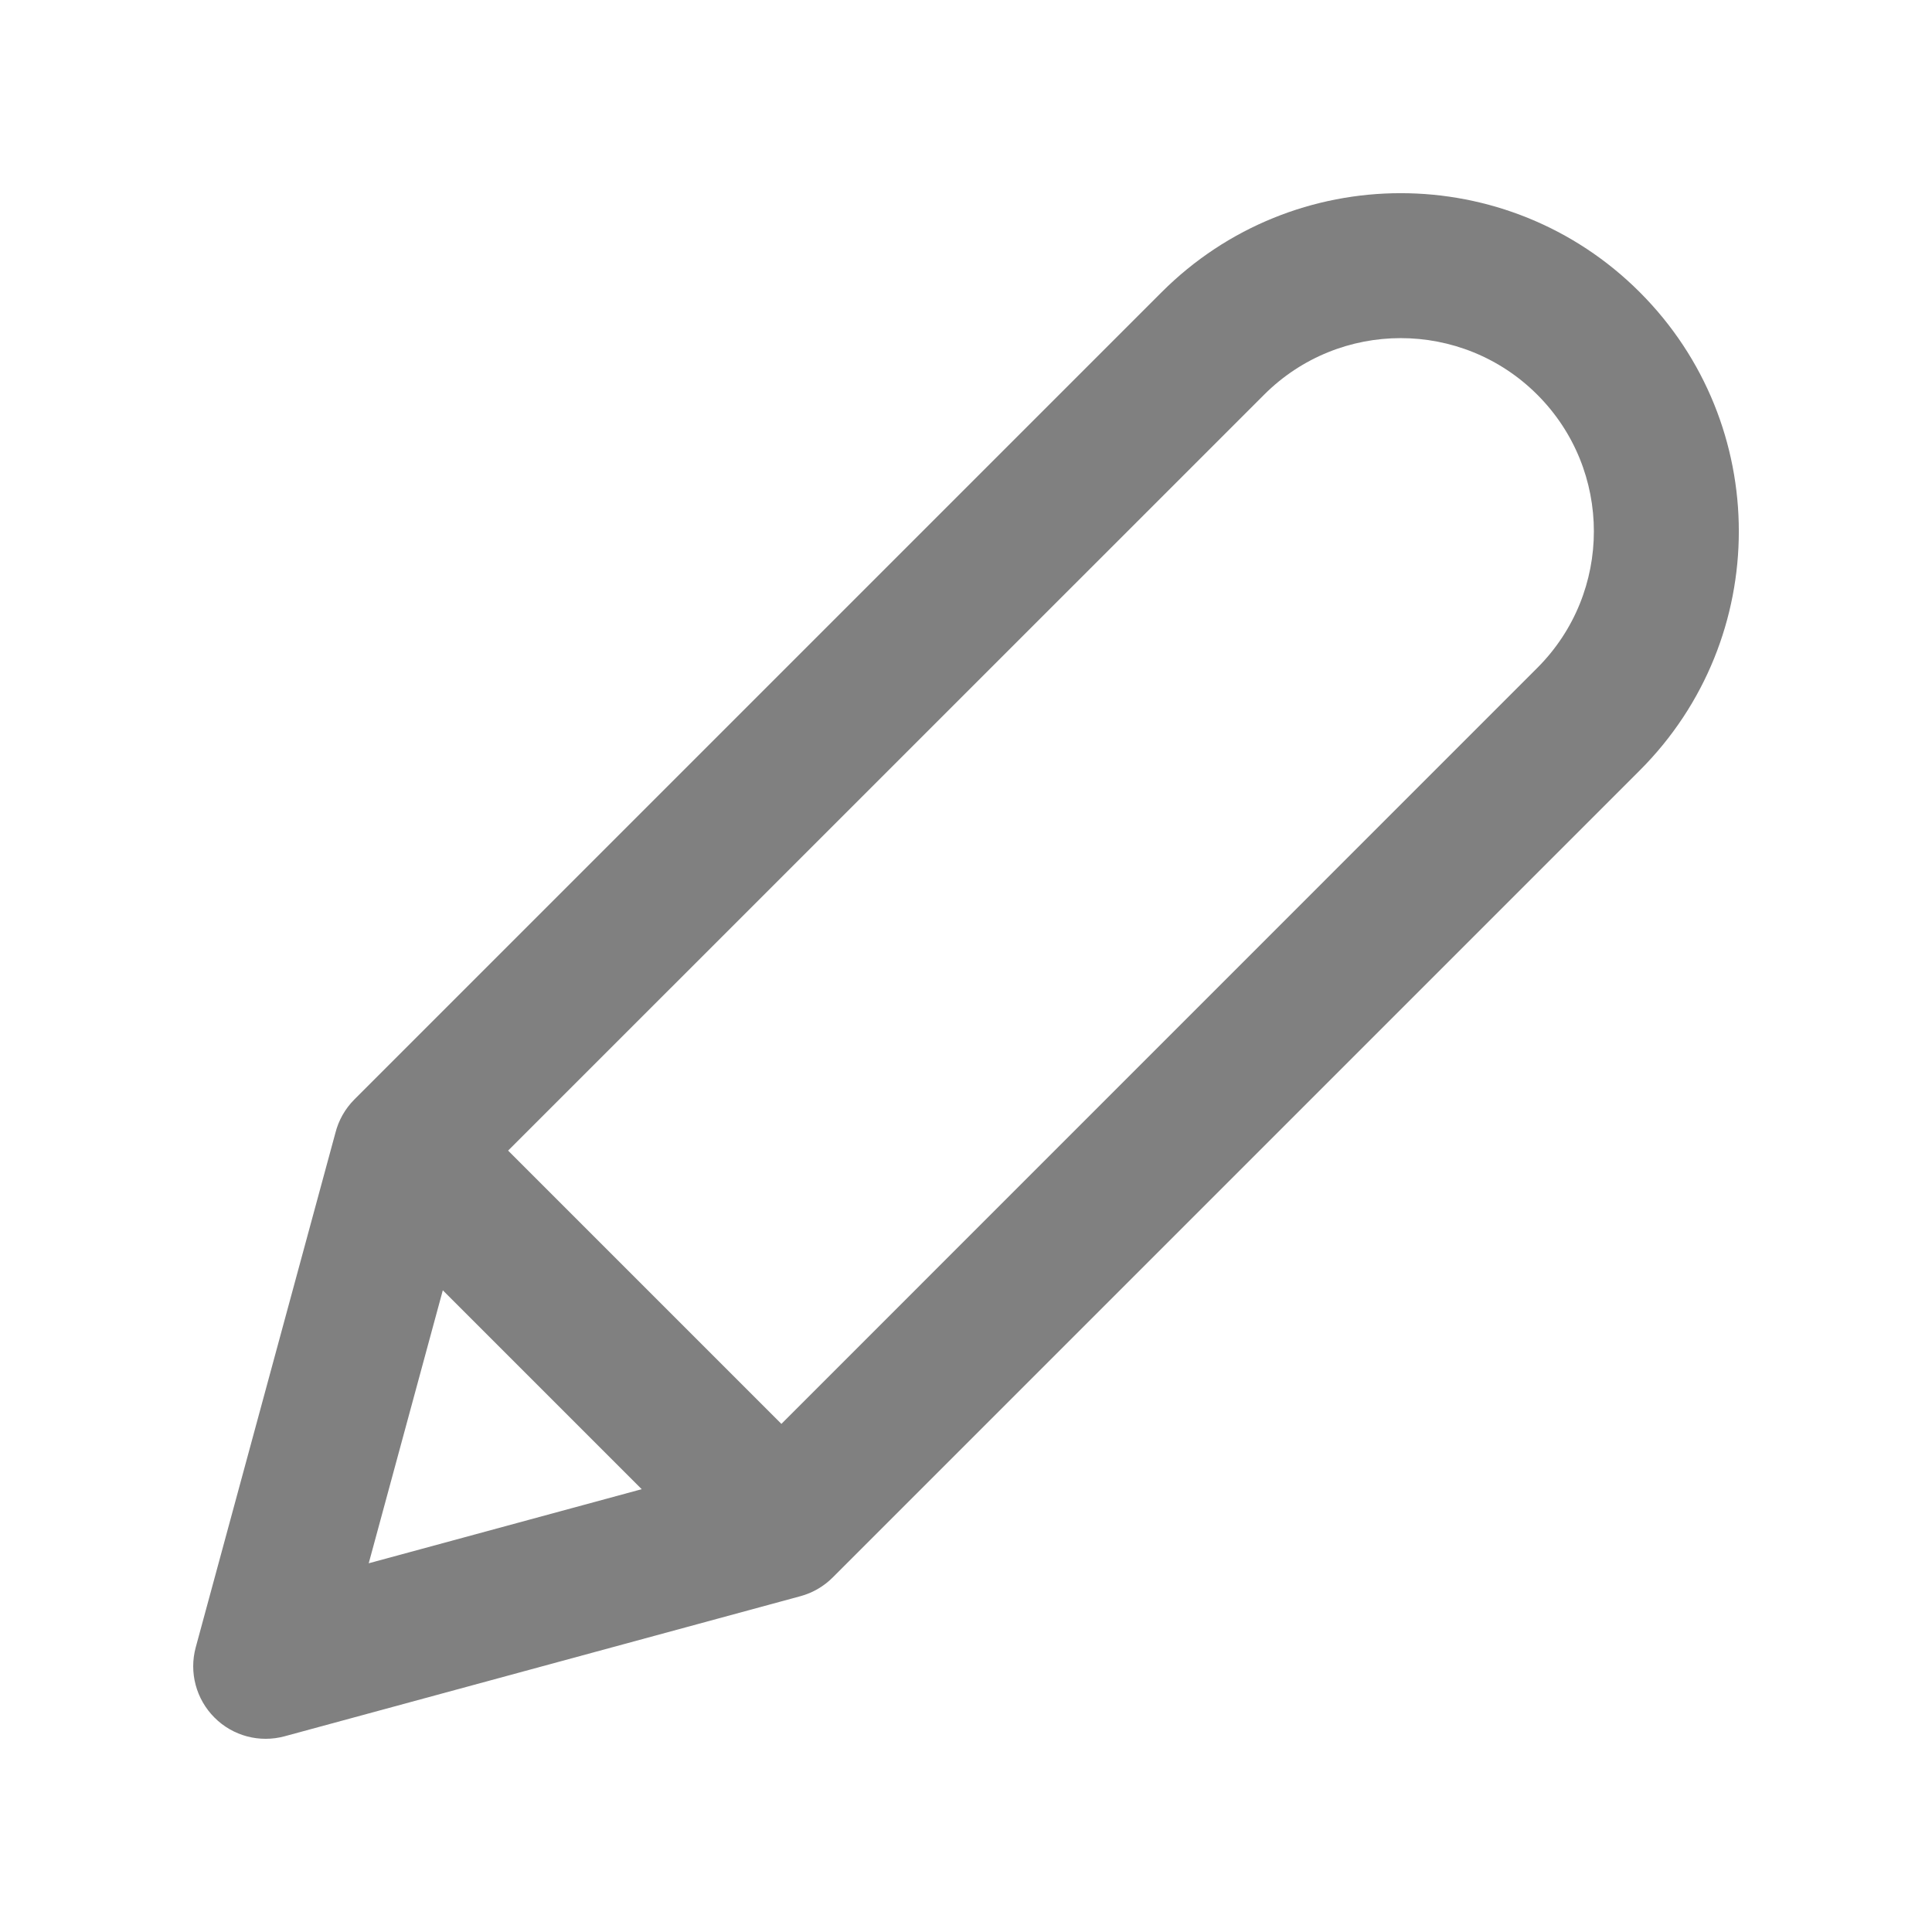
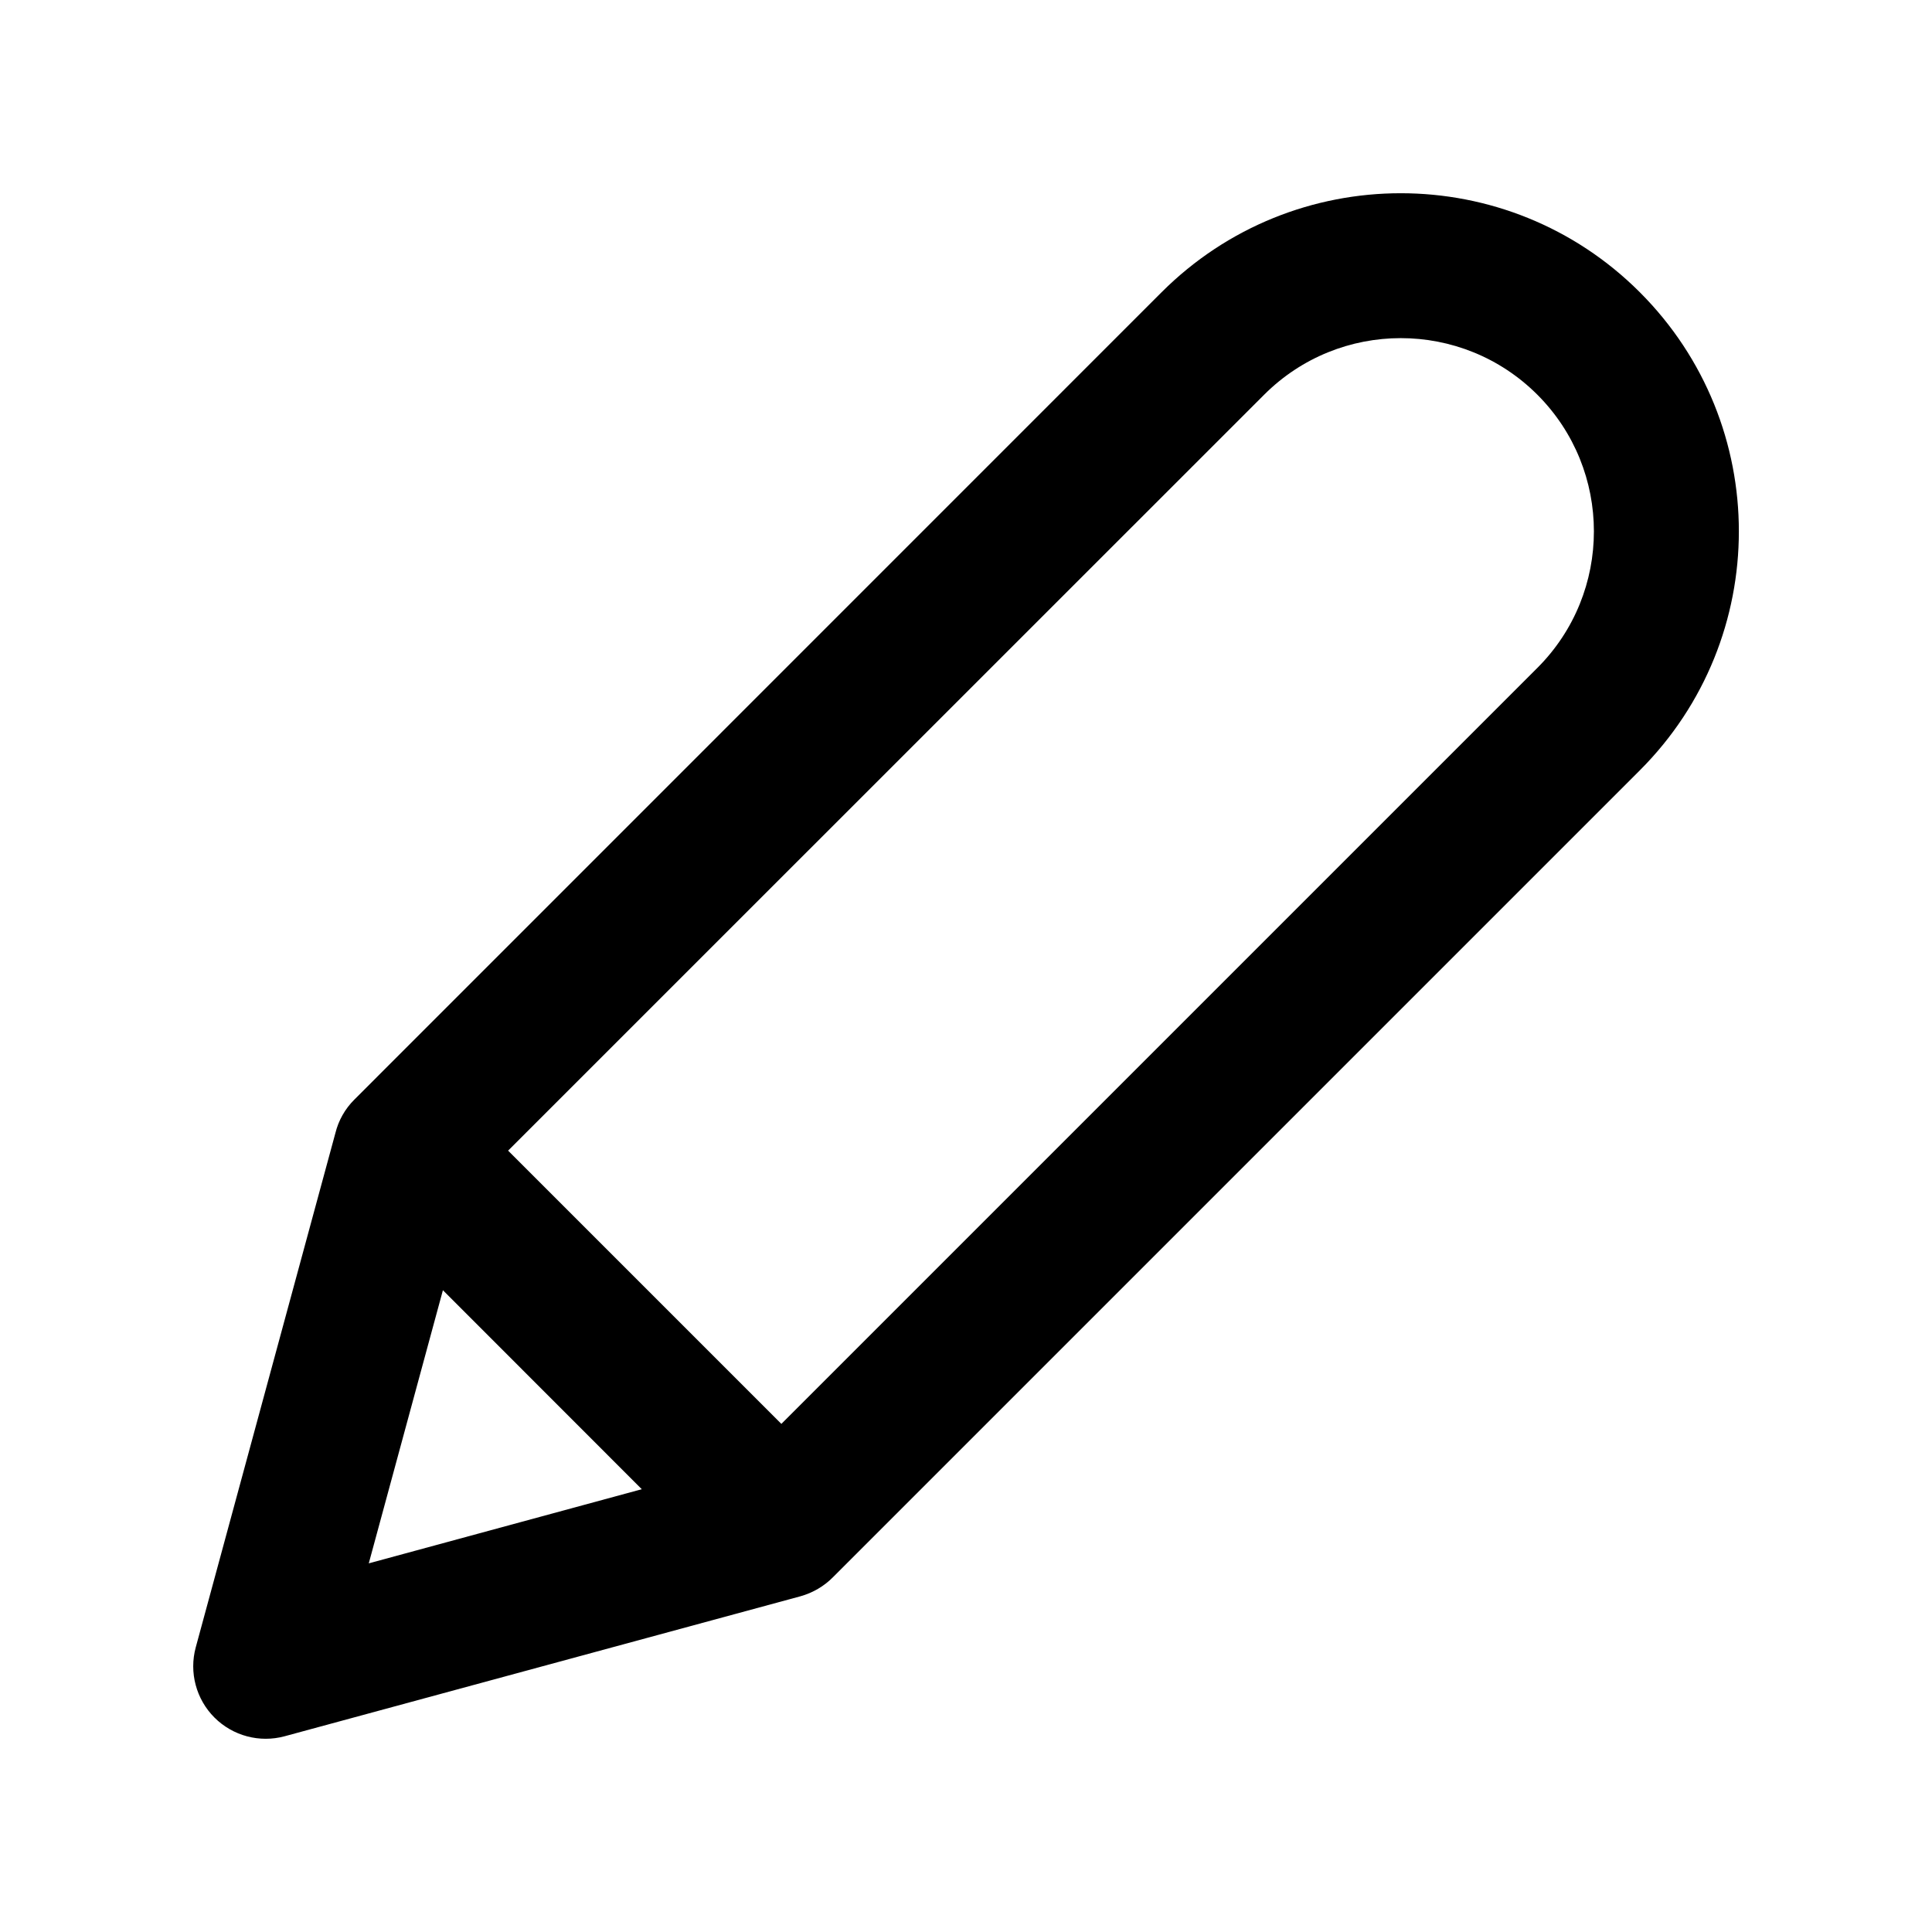
- <svg xmlns="http://www.w3.org/2000/svg" width="20" height="20" viewBox="0 0 20 20" fill="none">
-   <path fill-rule="evenodd" clip-rule="evenodd" d="M16.975 3.025C15.608 1.658 13.392 1.658 12.025 3.025L3.669 11.381C3.57 11.48 3.504 11.601 3.472 11.728L2.026 17.054C1.956 17.313 2.03 17.59 2.22 17.78C2.41 17.971 2.687 18.044 2.946 17.974L8.285 16.524C8.415 16.489 8.531 16.42 8.622 16.328L16.975 7.975C18.342 6.608 18.342 4.392 16.975 3.025ZM6.643 15.416L4.584 13.357L3.817 16.183L6.643 15.416ZM8.089 14.74L15.914 6.914C16.695 6.133 16.695 4.867 15.914 4.086C15.133 3.305 13.867 3.305 13.086 4.086L5.26 11.911L8.089 14.74Z" fill="#808080" />
+ <svg xmlns="http://www.w3.org/2000/svg" width="16" height="16" viewBox="0 0 16 16" fill="none">
+   <path fill-rule="evenodd" clip-rule="evenodd" d="M13.58 2.42C12.487 1.327 10.714 1.327 9.62 2.42L2.936 9.105C2.856 9.184 2.803 9.281 2.778 9.382L1.621 13.643C1.565 13.85 1.624 14.072 1.776 14.224C1.928 14.376 2.15 14.435 2.357 14.379L6.628 13.22C6.732 13.191 6.825 13.136 6.898 13.062L13.58 6.38C14.674 5.286 14.674 3.514 13.58 2.42ZM5.315 12.333L3.668 10.685L3.054 12.947L5.315 12.333ZM6.471 11.792L12.732 5.531C13.356 4.907 13.356 3.894 12.732 3.269C12.107 2.644 11.094 2.644 10.469 3.269L4.208 9.529L6.471 11.792Z" fill="currentColor" />
</svg>
